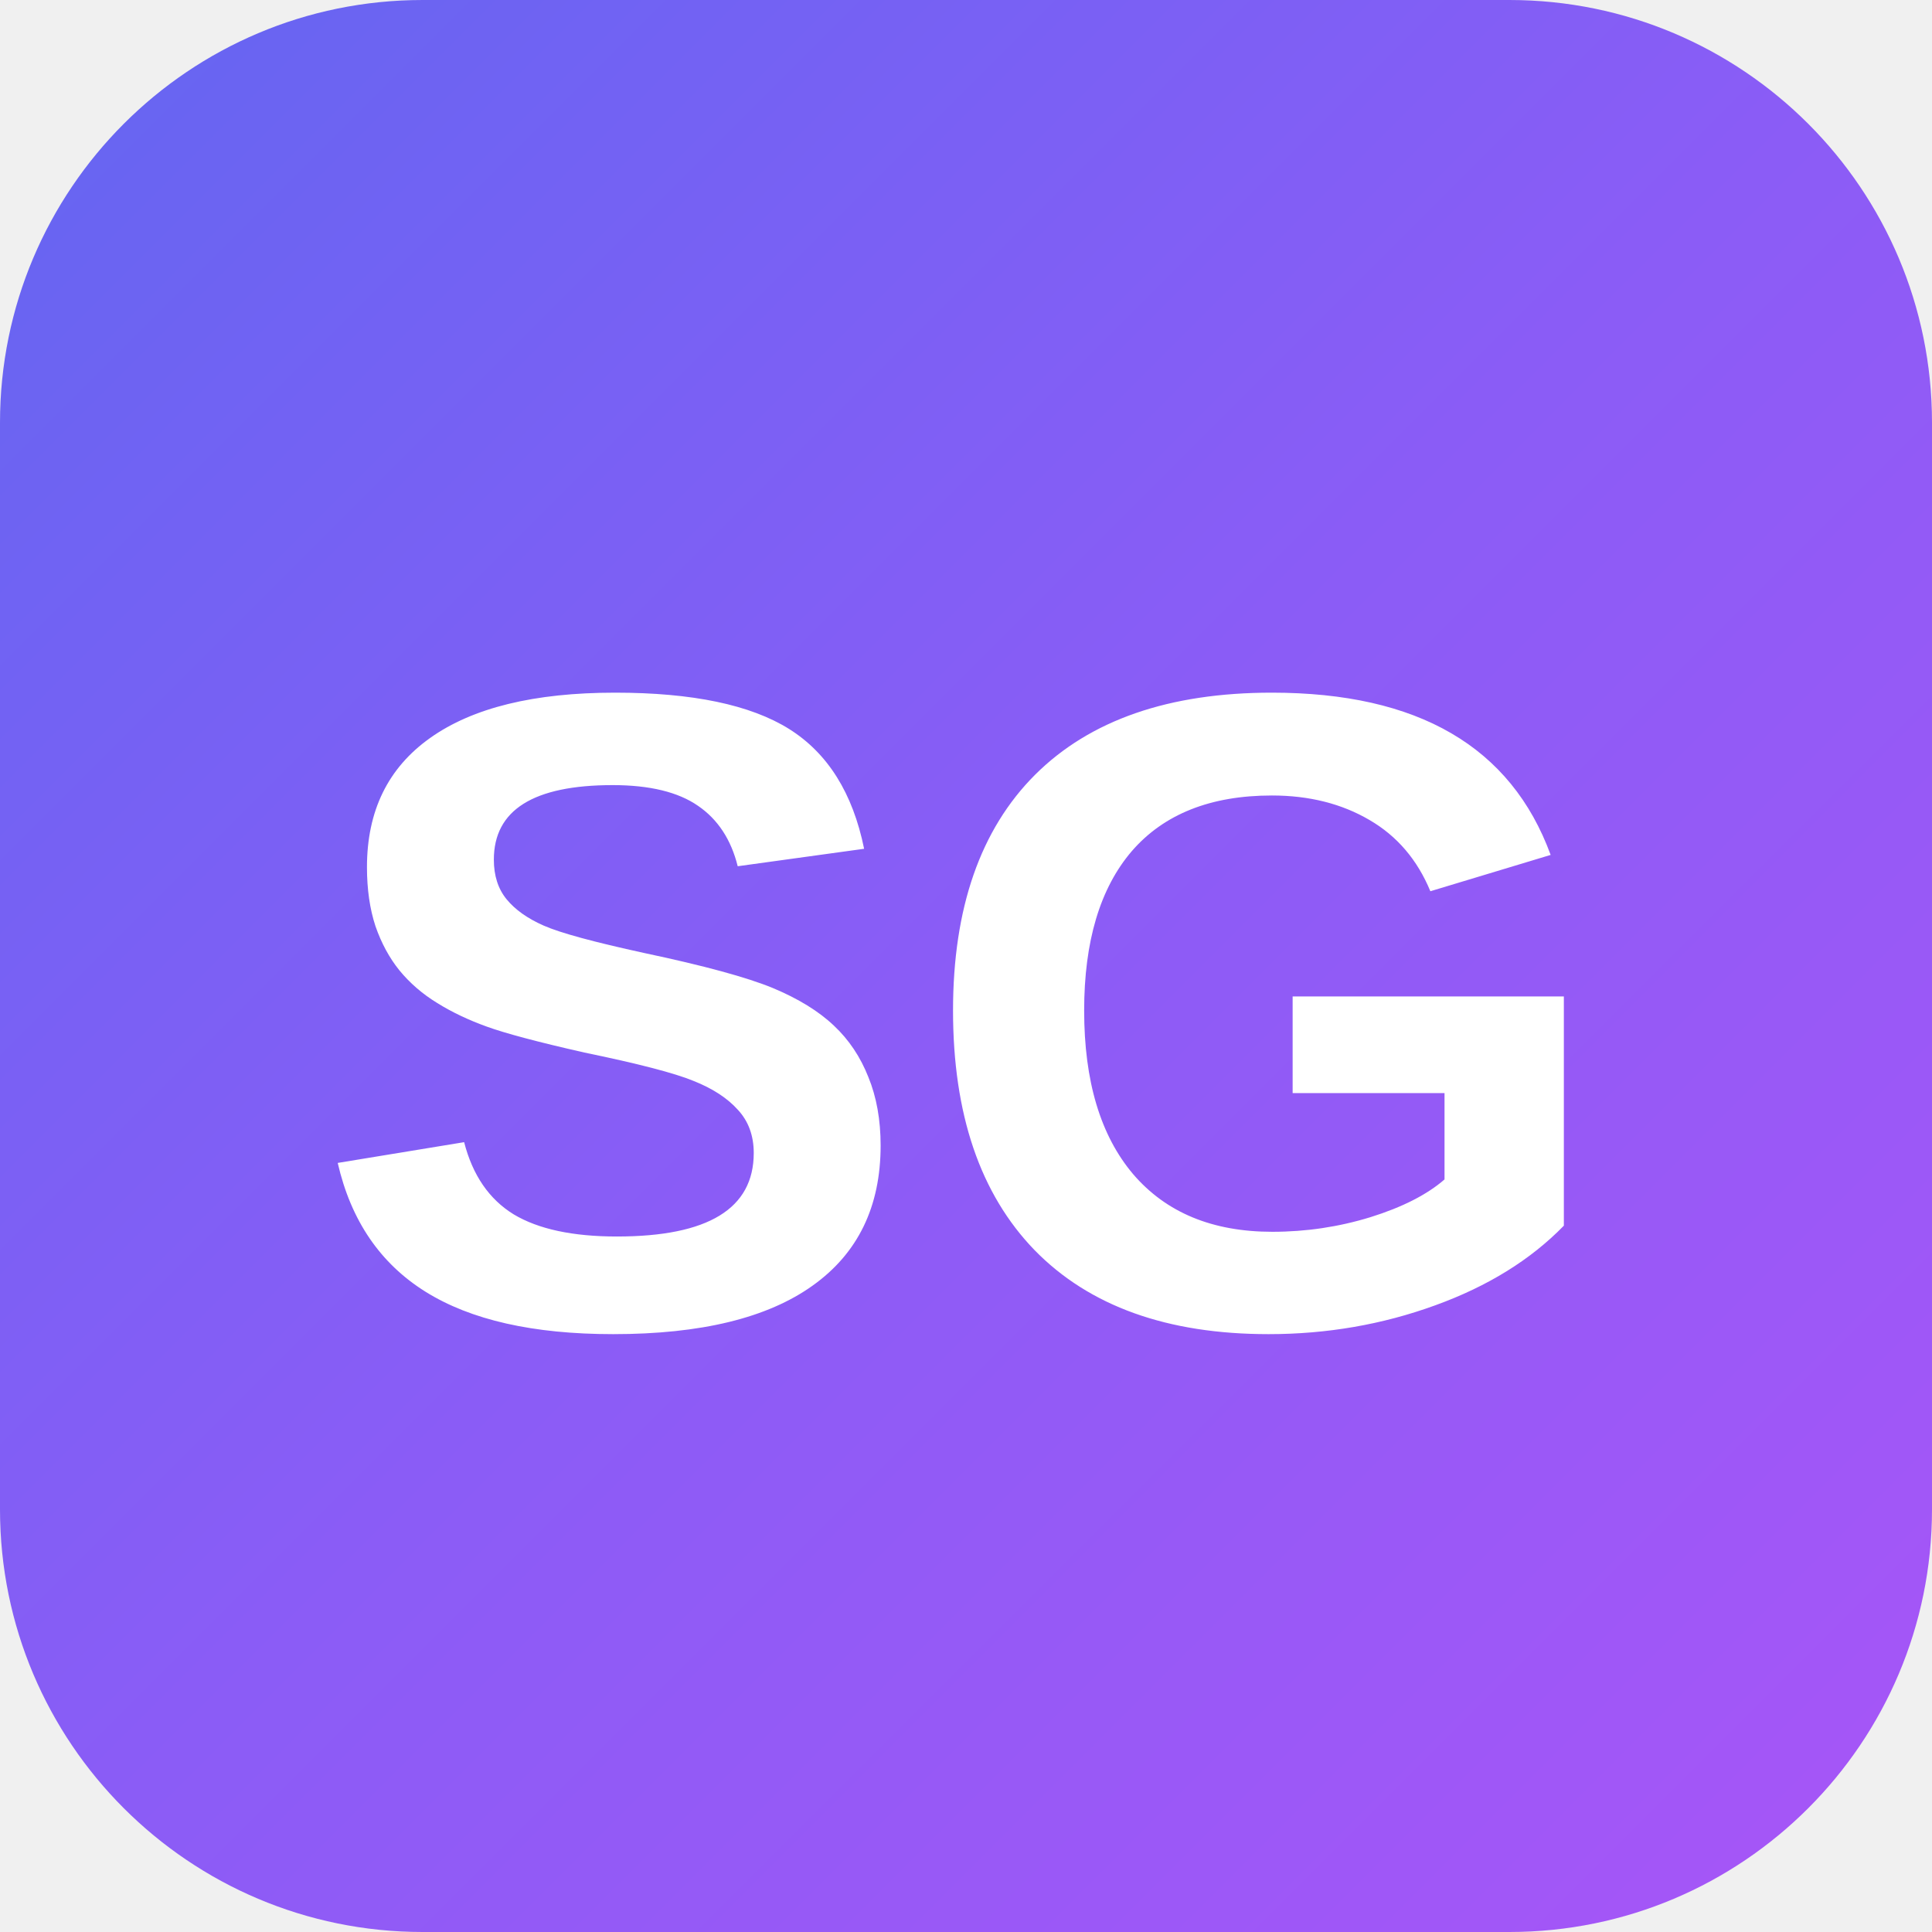
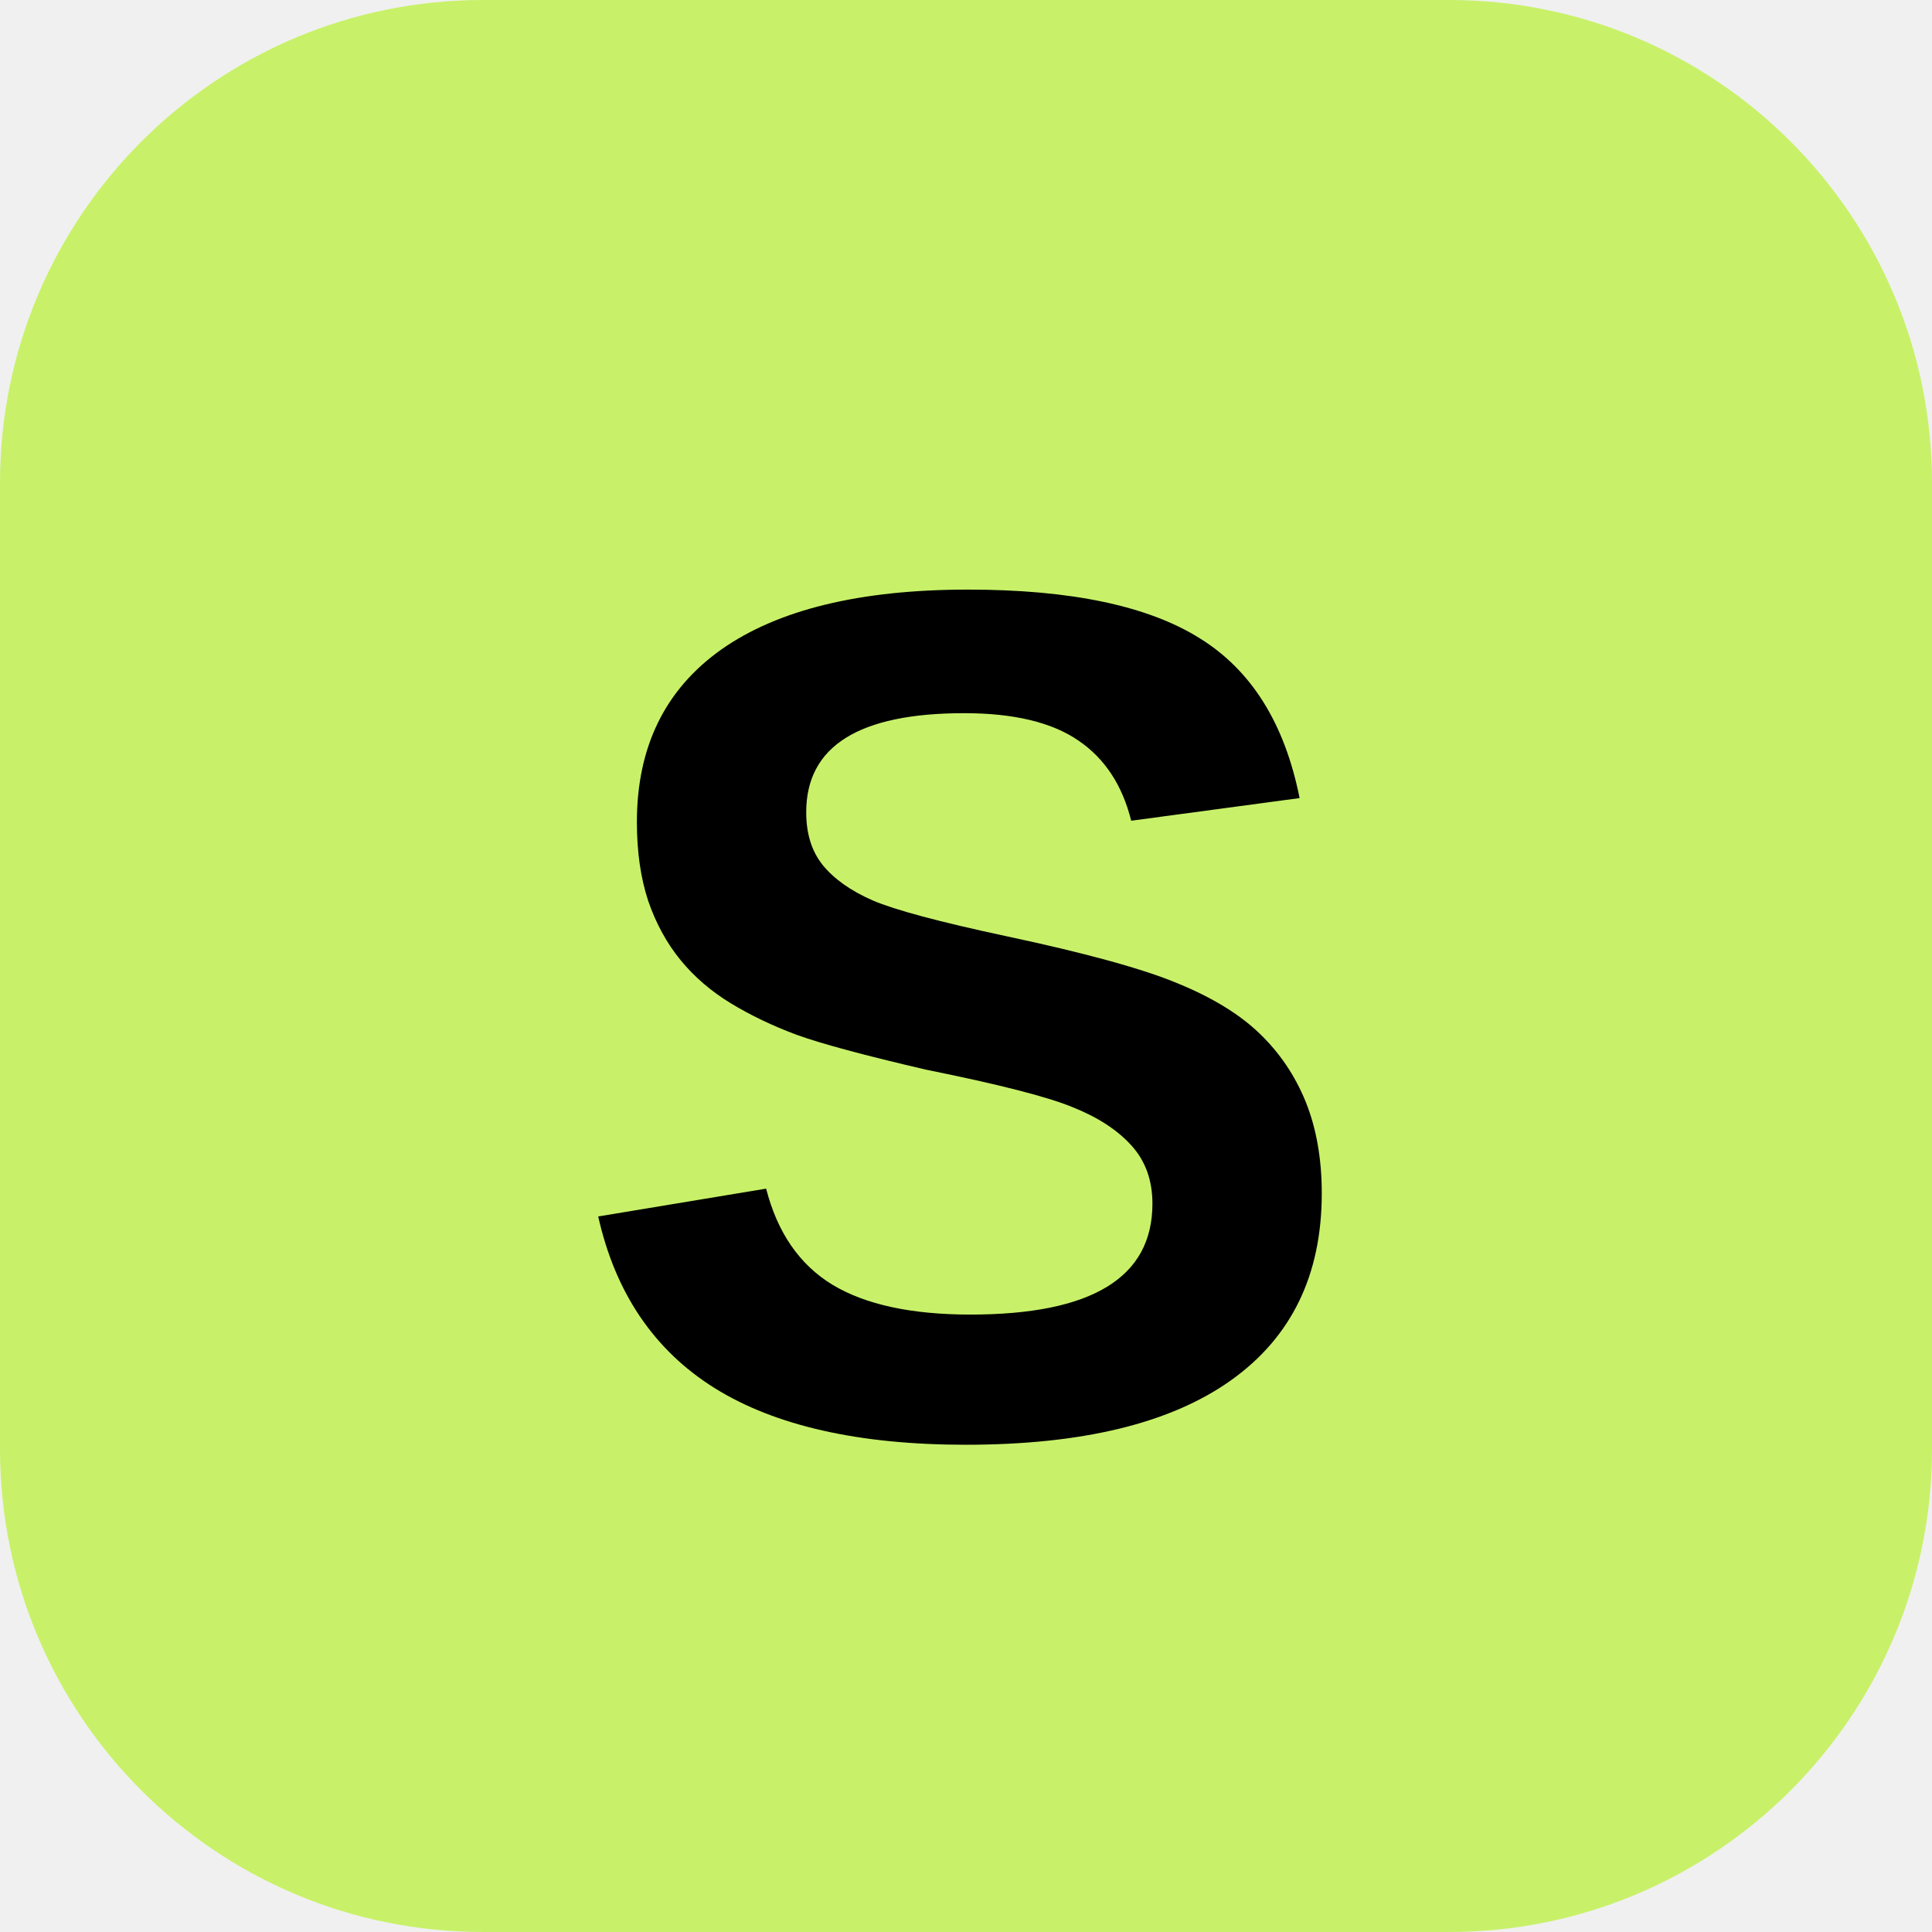
<svg xmlns="http://www.w3.org/2000/svg" viewBox="0 0 64 64" role="img" aria-label="Sahil Gupta">
-   <defs>
-     <linearGradient id="g" x1="0" y1="0" x2="1" y2="1">
-       <stop offset="0" stop-color="#6366f1" />
-       <stop offset="0.5" stop-color="#8b5cf6" />
-       <stop offset="1" stop-color="#a855f7" />
-     </linearGradient>
-   </defs>
-   <rect width="64" height="64" rx="14" fill="url(#g)" />
-   <text x="50%" y="50%" dy="0.05em" text-anchor="middle" dominant-baseline="central" font-family="'Space Grotesk', Arial, sans-serif" font-weight="700" font-size="30" fill="#ffffff">SG</text>
+   <rect width="64" height="64" rx="16" fill="#C8F169" />
+   <text x="50%" y="50%" dy="0.04em" text-anchor="middle" dominant-baseline="central" font-family="'Arial Black', 'Helvetica Neue', Arial, sans-serif" font-weight="900" font-size="40" fill="#000000">S</text>
</svg>
